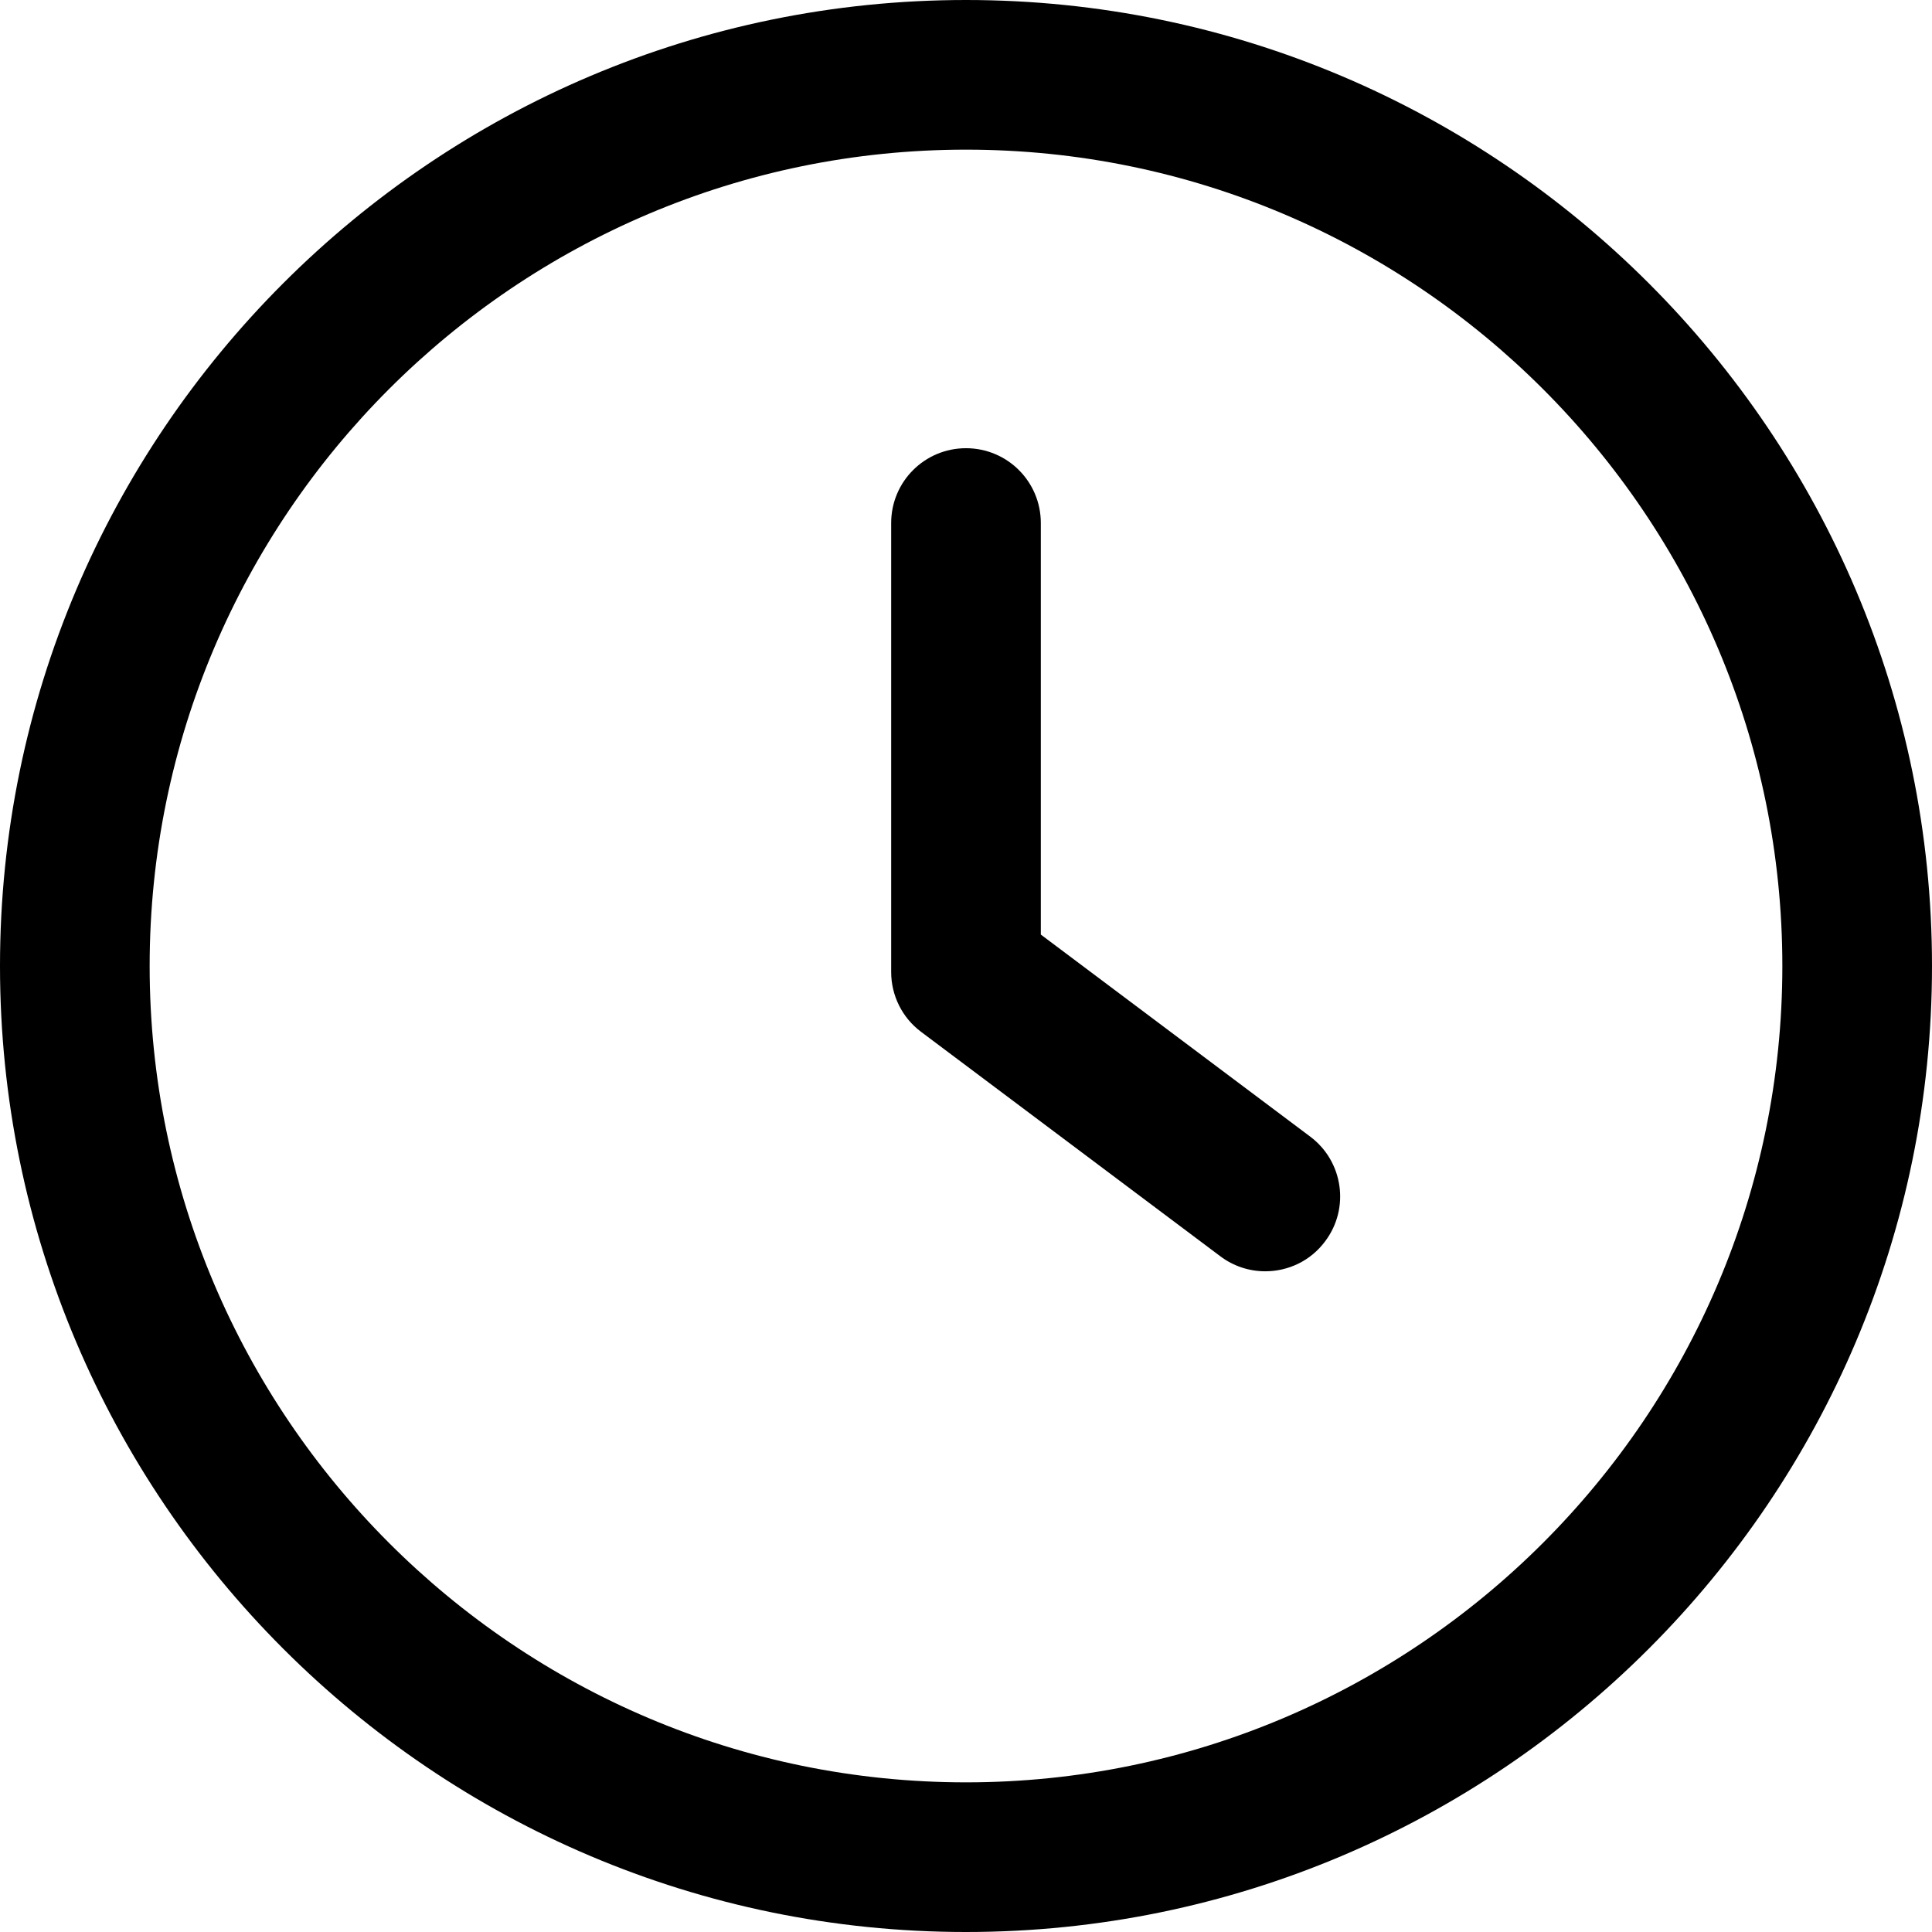
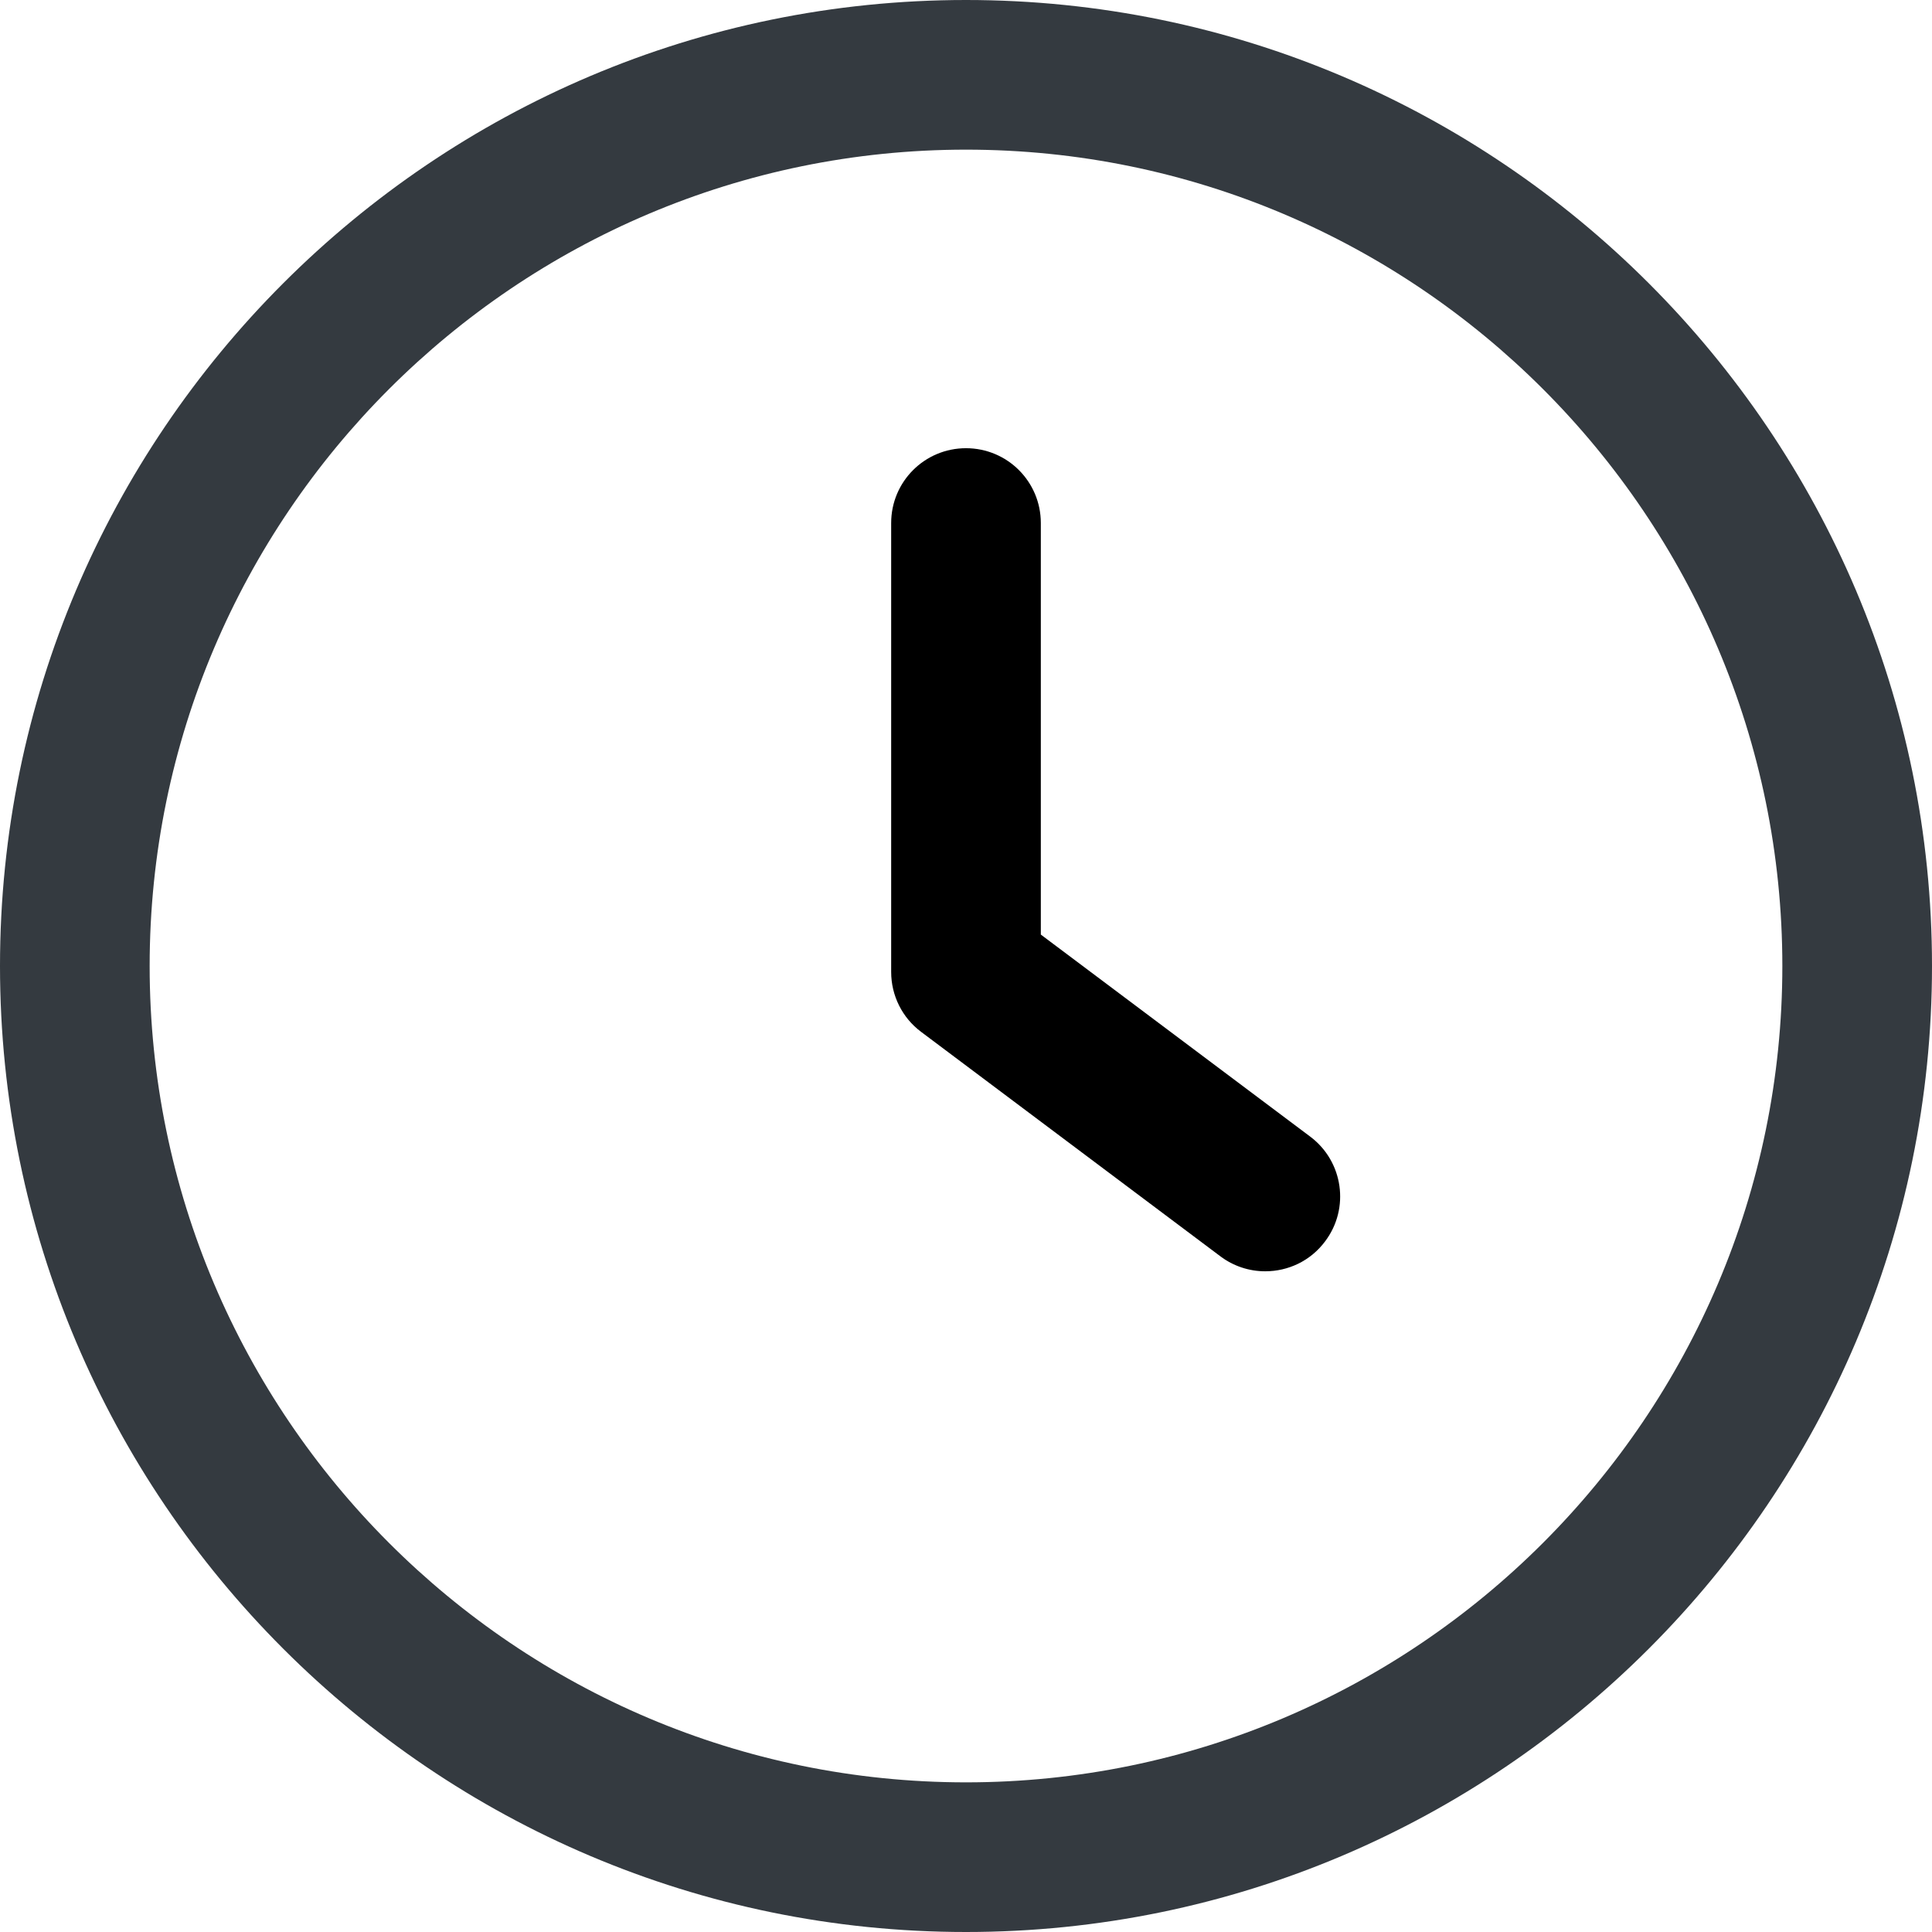
<svg xmlns="http://www.w3.org/2000/svg" version="1.1" width="512" height="512" x="0" y="0" viewBox="0 0 512 512" style="enable-background:new 0 0 512 512" xml:space="preserve" class="">
  <g>
    <path d="m347.216 301.211-71.387-53.54V138.609c0-10.966-8.864-19.83-19.83-19.83-10.966 0-19.83 8.864-19.83 19.83v118.978c0 6.246 2.935 12.136 7.932 15.864l79.318 59.489a19.713 19.713 0 0 0 11.878 3.966c6.048 0 11.997-2.717 15.884-7.952 6.585-8.746 4.8-21.179-3.965-27.743z" fill="#000000" opacity="1" data-original="#000000" class="" />
-     <path d="M256 0C114.833 0 0 114.833 0 256s114.833 256 256 256 256-114.833 256-256S397.167 0 256 0zm0 472.341c-119.275 0-216.341-97.066-216.341-216.341S136.725 39.659 256 39.659c119.295 0 216.341 97.066 216.341 216.341S375.275 472.341 256 472.341z" fill="#000000" opacity="1" data-original="#000000" class="" />
+     <path d="M256 0C114.833 0 0 114.833 0 256s114.833 256 256 256 256-114.833 256-256S397.167 0 256 0zm0 472.341c-119.275 0-216.341-97.066-216.341-216.341S136.725 39.659 256 39.659c119.295 0 216.341 97.066 216.341 216.341S375.275 472.341 256 472.341z" fill="#343a40" opacity="1" data-original="#000000" class="" />
  </g>
</svg>
